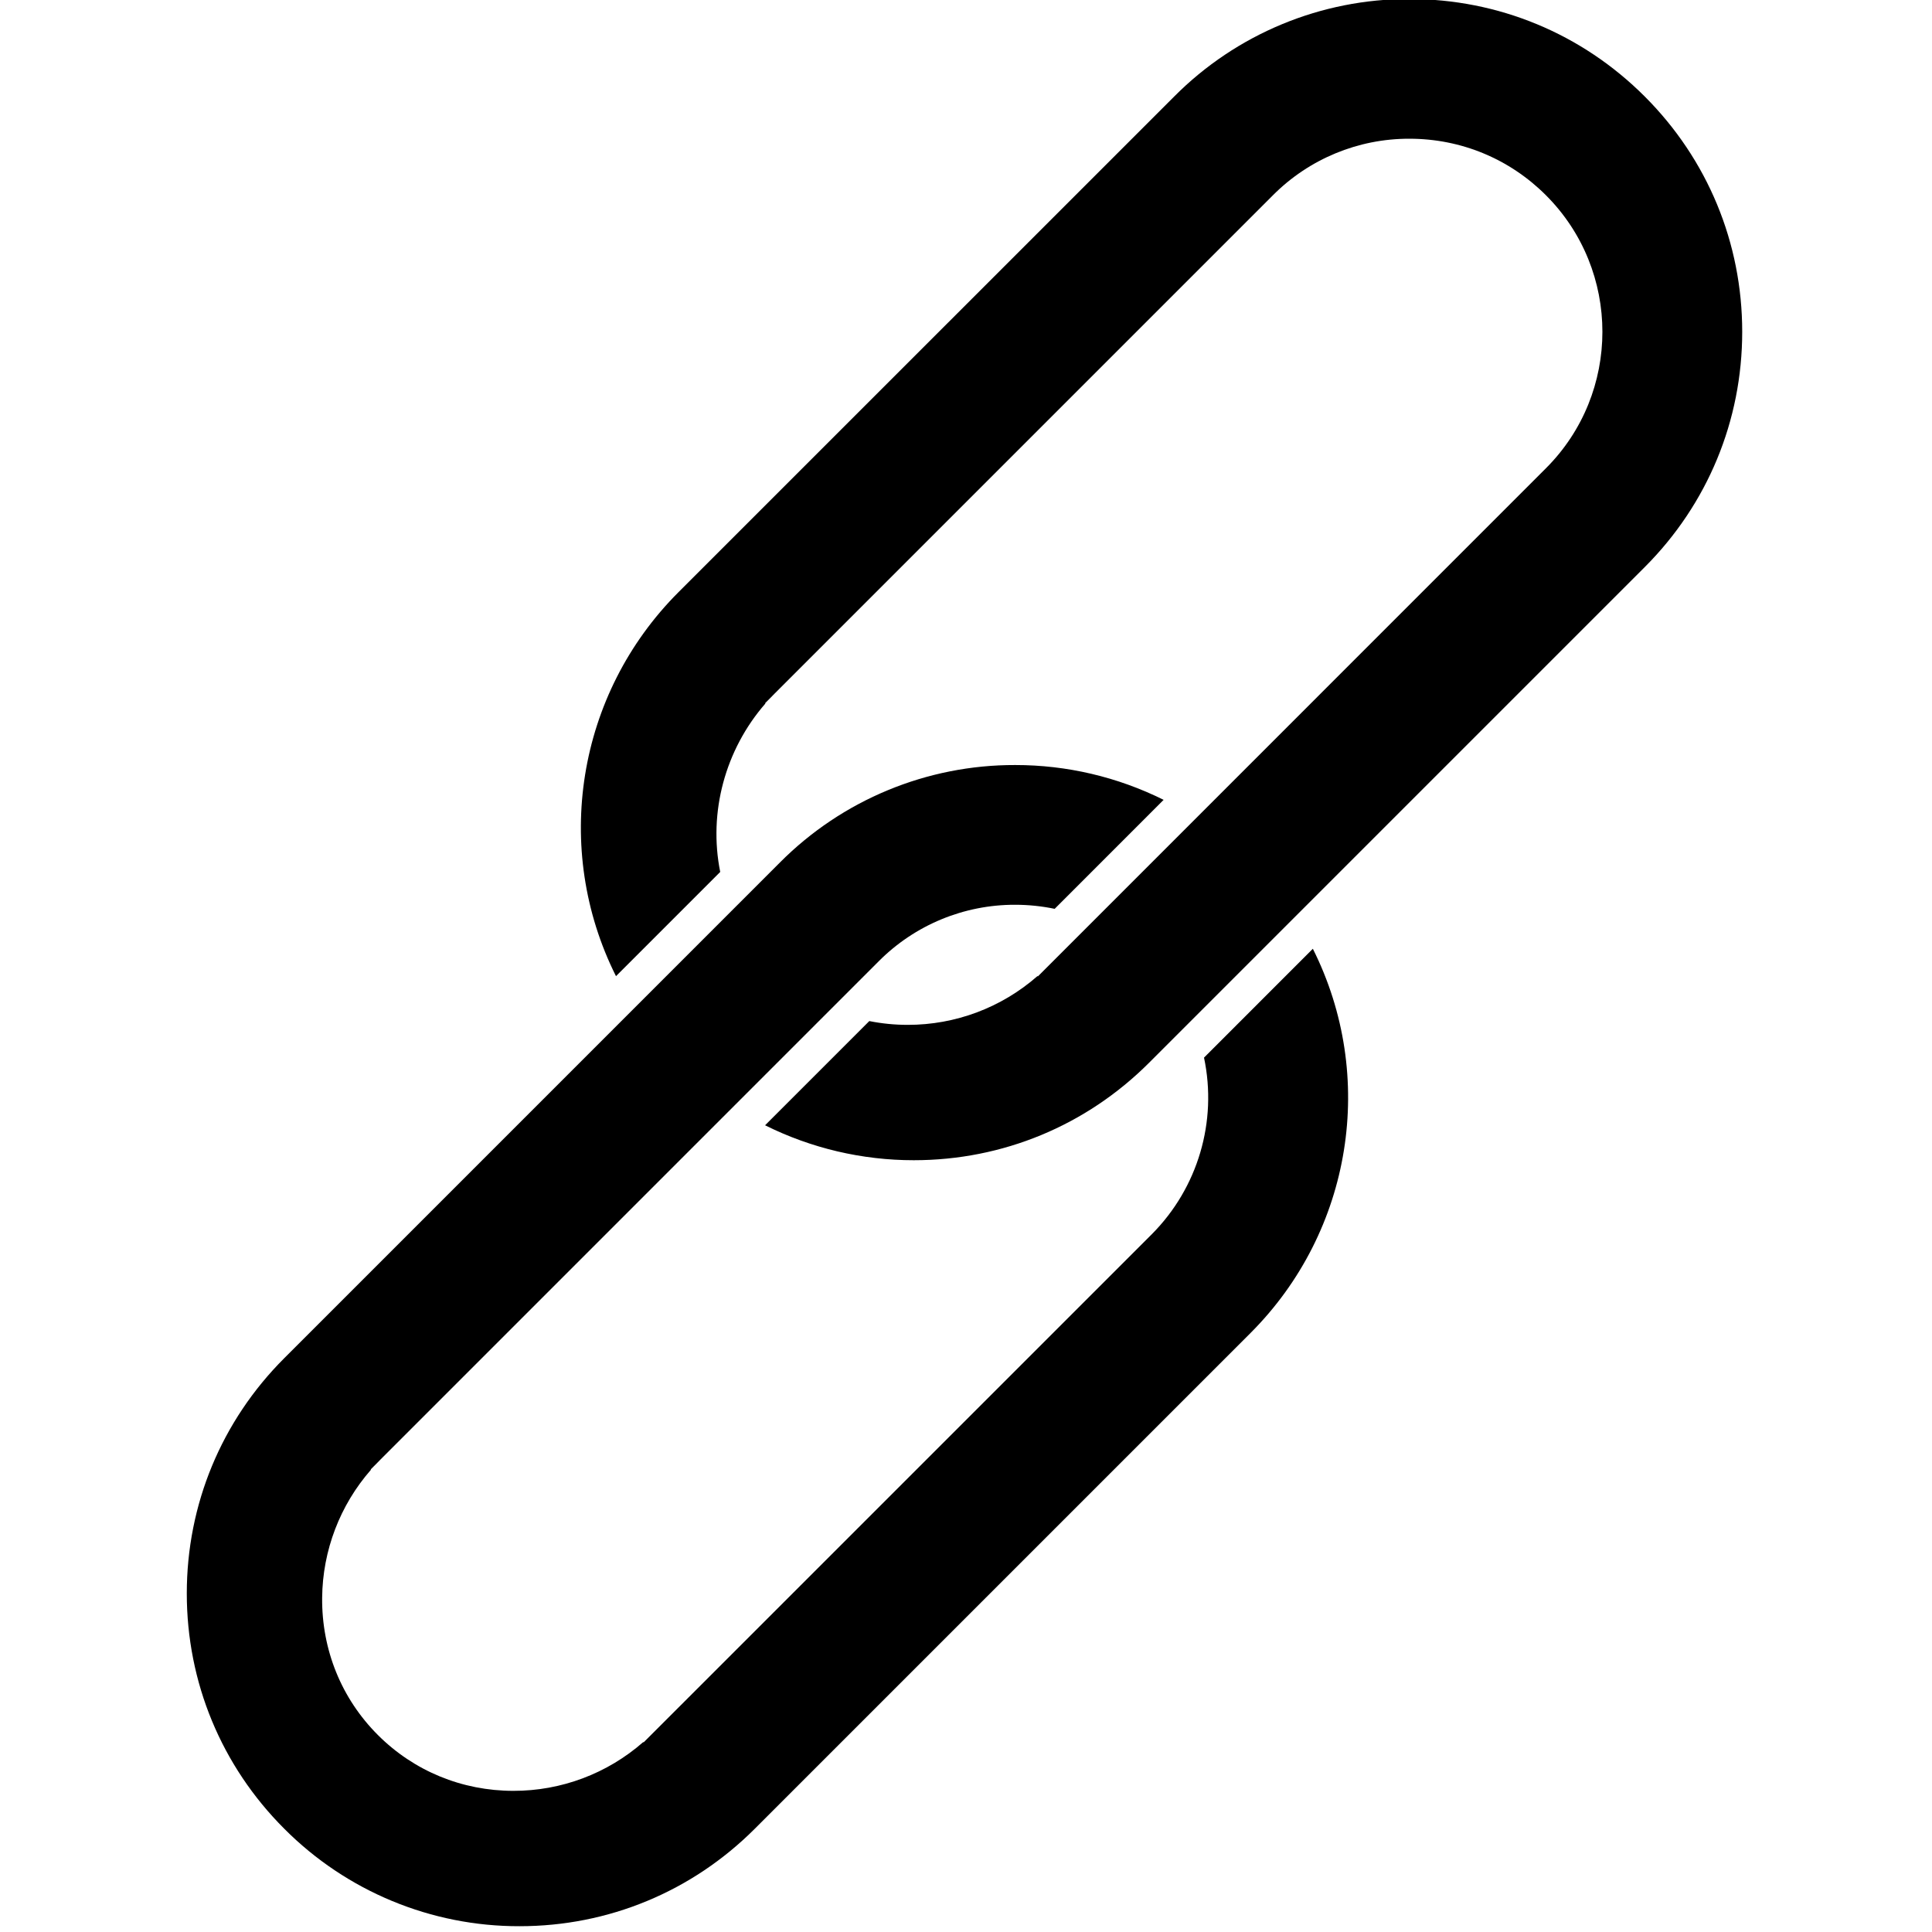
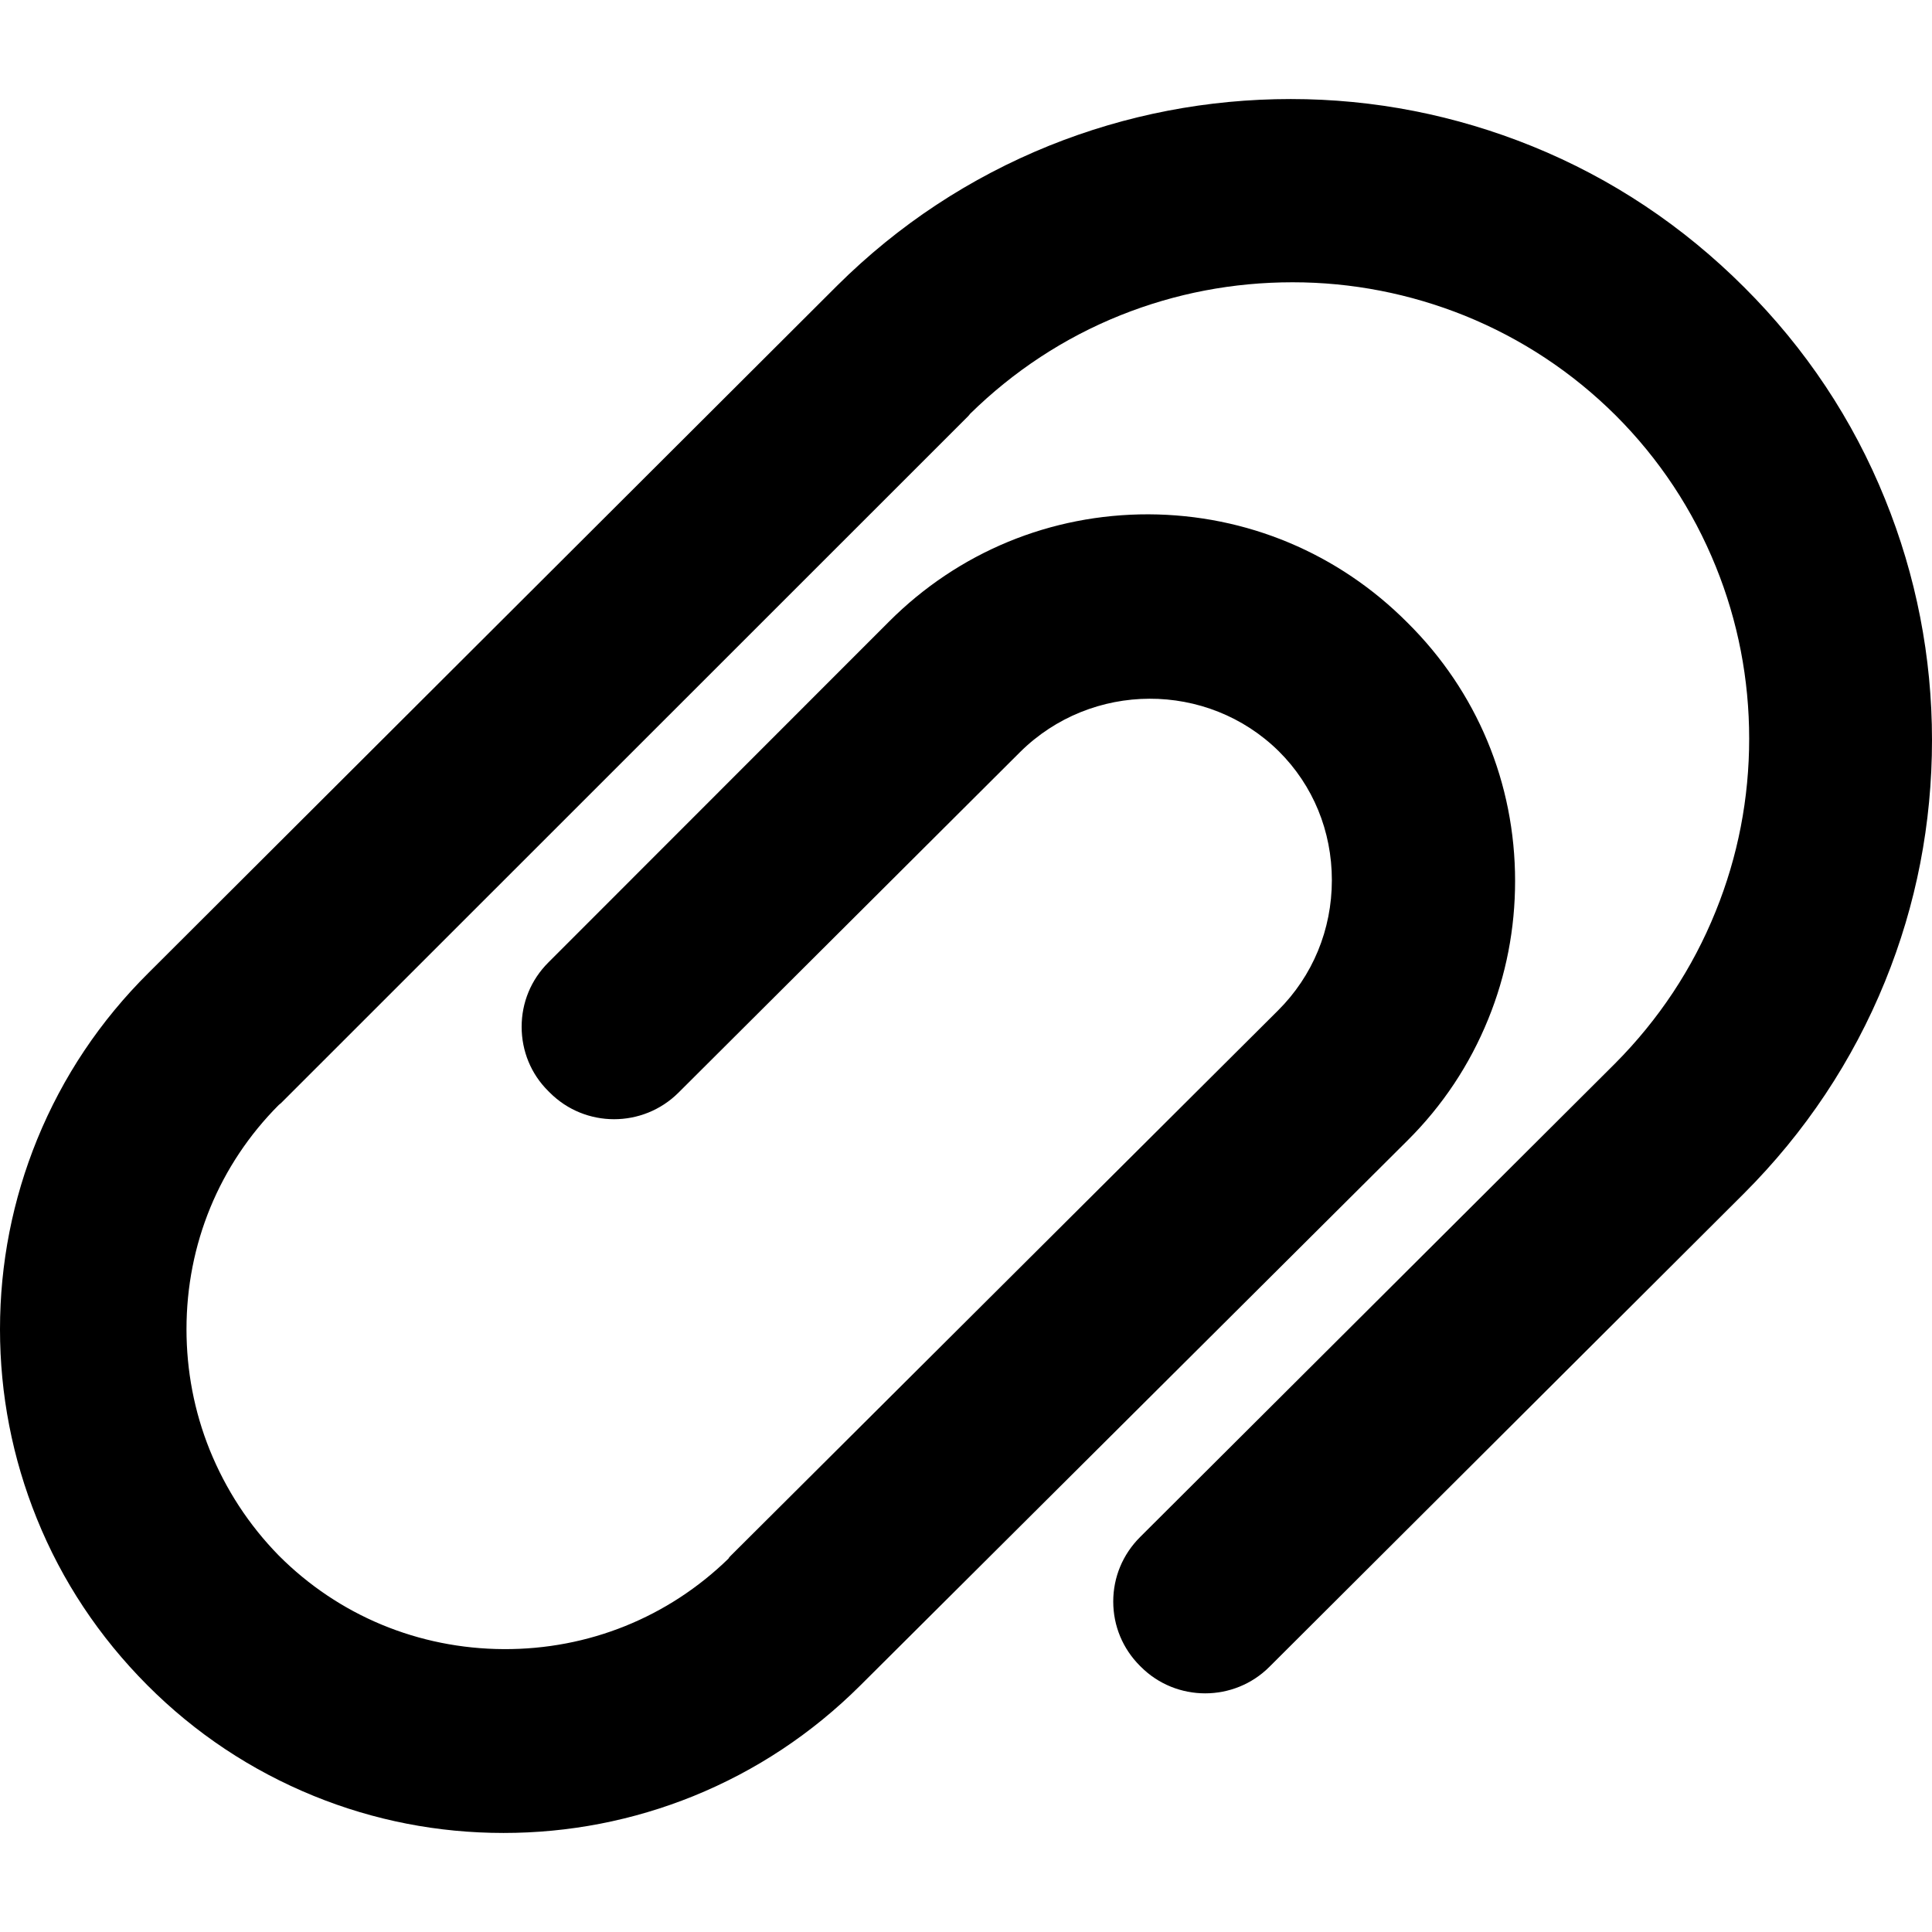
- <svg xmlns="http://www.w3.org/2000/svg" xml:space="preserve" width="141.732" height="141.732">
-   <path d="M57.217 63.271 20.853 99.637c-4.612 4.608-7.15 10.738-7.15 17.259 0 6.524 2.541 12.653 7.151 17.261a24.27 24.27 0 0 0 17.259 7.15h.002c6.52 0 12.648-2.54 17.257-7.15L91.738 97.79c7.484-7.484 9.261-18.854 4.573-28.188l-7.984 7.985a14.2 14.2 0 0 1-3.831 12.957l-37.28 37.277-.026-.023a14.4 14.4 0 0 1-9.527 3.579c-3.768 0-7.295-1.453-9.937-4.092-2.681-2.68-4.13-6.259-4.093-10.078a14.45 14.45 0 0 1 3.584-9.39l-.021-.02.511-.515a7 7 0 0 1 .206-.211q.032-.033.064-.062l.123-.125 36.364-36.366a14.07 14.07 0 0 1 10.008-4.144c.977 0 1.947.101 2.899.298l7.993-7.995a24.4 24.4 0 0 0-10.889-2.554 24.26 24.26 0 0 0-17.258 7.148m70.592-38.934c0-6.52-2.541-12.65-7.15-17.258-4.61-4.613-10.74-7.151-17.261-7.151a24.24 24.24 0 0 0-17.257 7.151L49.774 43.442c-7.479 7.478-9.26 18.84-4.585 28.17l7.646-7.646c-.877-4.368.358-8.964 3.315-12.356l-.021-.022.502-.507.201-.206.062-.06.126-.127 36.363-36.364a14.07 14.07 0 0 1 10.014-4.147c3.784 0 7.339 1.472 10.014 4.147 5.522 5.521 5.522 14.51 0 20.027L76.138 71.629l-.026-.026a14.4 14.4 0 0 1-9.526 3.581q-1.428-.001-2.814-.278l-7.645 7.645a24.44 24.44 0 0 0 10.907 2.563c6.523 0 12.652-2.539 17.261-7.148l36.365-36.365c4.61-4.613 7.149-10.742 7.149-17.264" />
+ <svg xmlns="http://www.w3.org/2000/svg" xml:space="preserve" width="800" height="800" viewBox="0 0 950 950">
+   <path d="M857.7 141.3c-30.1-30.1-65.1-53.5-104.3-69.4-37.8-15.3-77.7-23.2-118.7-23.2-40.9 0-80.9 7.7-118.7 22.9-39.1 15.8-74.2 38.9-104.3 68.8L73.1 478.3c-23.8 23.6-42.2 51.1-54.8 81.9C6.2 589.9 0 621.3 0 653.6c0 32.1 6.1 63.4 18.1 93.1 12.4 30.7 30.7 58.2 54.3 81.899 23.6 23.7 51.2 42 81.9 54.5 29.7 12.101 61.1 18.2 93.3 18.2s63.6-6.1 93.3-18.1c30.8-12.5 58.399-30.8 82.1-54.4l269.101-268c17.3-17.2 30.6-37.3 39.699-59.7 8.801-21.6 13.2-44.5 13.2-67.899 0-48.2-18.8-93.2-52.899-127-34-34.2-79.2-53.1-127.301-53.3-48.199-.1-93.5 18.6-127.6 52.7L269.6 473.3c-8.5 8.5-13.1 19.7-13.1 31.601 0 11.899 4.6 23.199 13.1 31.6l.7.7c17.4 17.5 45.8 17.5 63.3.1l168-167.5c35.1-34.8 92.1-35 127.199-.399 16.9 16.8 26.101 39.3 26.101 63.399 0 24.3-9.4 47.101-26.5 64.101l-269 268c-.5.5-.9.899-1.2 1.5-29.7 28.899-68.9 44.699-110.5 44.5-41.9-.2-81.2-16.5-110.6-46-14.7-15-26.1-32.5-34-52C95.5 694 91.7 674 91.7 653.6c0-41.8 16.1-80.899 45.4-110.3.4-.3.7-.6 1.1-.899l337.9-337.8c.3-.3.6-.7.899-1.1 21.4-21 46.3-37.4 74-48.5 27-10.8 55.4-16.2 84.601-16.2 29.199 0 57.699 5.6 84.6 16.4 27.9 11.3 52.9 27.8 74.3 49.1 21.4 21.4 37.9 46.4 49.2 74.3 10.9 26.9 16.4 55.4 16.4 84.6 0 29.3-5.5 57.9-16.5 85-11.301 28-28 53.2-49.5 74.8l-233.5 232.8c-8.5 8.5-13.2 19.7-13.2 31.7s4.7 23.2 13.1 31.6l.5.5c17.4 17.4 45.8 17.4 63.2 0L857.5 586.9c30.101-30.1 53.5-65.2 69.4-104.3 15.4-37.8 23.1-77.7 23.1-118.7 0-40.9-7.8-80.8-23.1-118.5-15.799-39.1-39.1-74.1-69.2-104.1" />
</svg>
